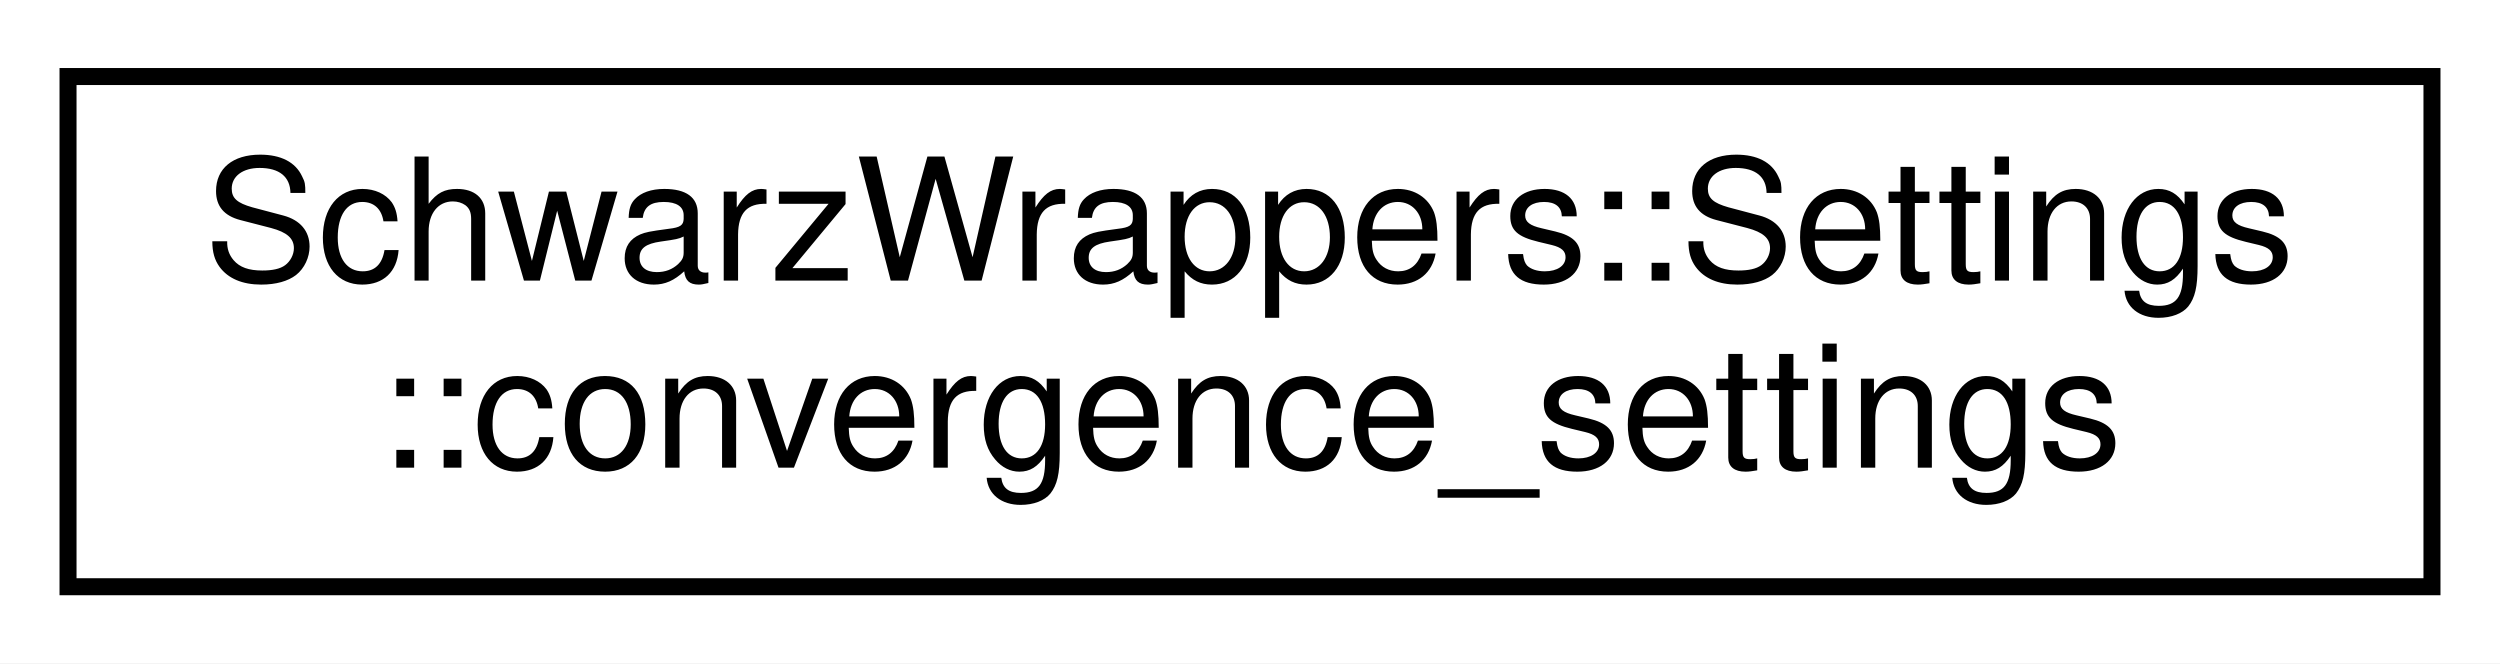
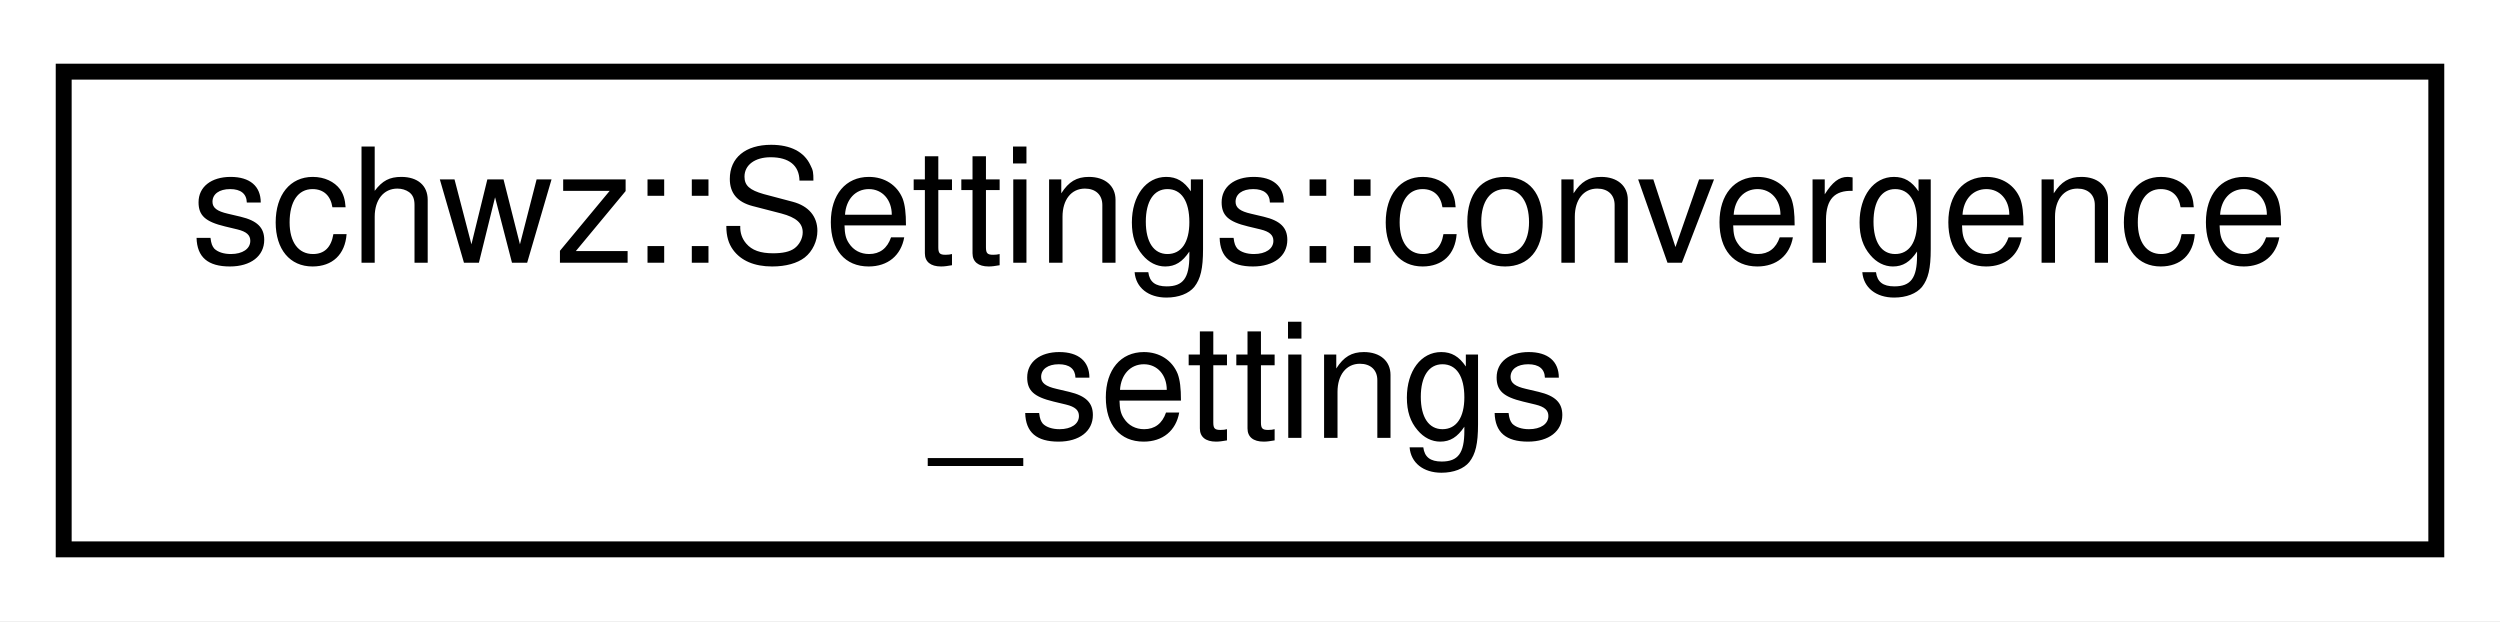
- <svg xmlns="http://www.w3.org/2000/svg" xmlns:xlink="http://www.w3.org/1999/xlink" width="147pt" height="39pt" viewBox="0.00 0.00 147.00 39.00">
+ <svg xmlns="http://www.w3.org/2000/svg" xmlns:xlink="http://www.w3.org/1999/xlink" width="157pt" height="39pt" viewBox="0.00 0.00 157.00 39.00">
  <g id="graph0" class="graph" transform="scale(1 1) rotate(0) translate(4 35)">
-     <polygon fill="#ffffff" stroke="transparent" points="-4,4 -4,-35 143,-35 143,4 -4,4" />
+     <polygon fill="#ffffff" stroke="transparent" points="-4,4 -4,-35 153,-35 153,4 -4,4" />
    <g id="node1" class="node">
      <g id="a_node1">
-         <a xlink:href="structSchwarzWrappers_1_1Settings_1_1convergence__settings.html" target="_top" xlink:title="The various convergence settings available. ">
-           <polygon fill="#ffffff" stroke="#000000" points="0,-.5 0,-30.5 139,-30.5 139,-.5 0,-.5" />
-           <text text-anchor="start" x="8" y="-18.5" font-family="Helvetica,sans-Serif" font-size="10.00" fill="#000000">SchwarzWrappers::Settings</text>
-           <text text-anchor="middle" x="69.5" y="-7.5" font-family="Helvetica,sans-Serif" font-size="10.00" fill="#000000">::convergence_settings</text>
+         <a xlink:href="structschwz_1_1Settings_1_1convergence__settings.html" target="_top" xlink:title="The various convergence settings available. ">
+           <polygon fill="#ffffff" stroke="#000000" points="0,-.5 0,-30.5 149,-30.5 149,-.5 0,-.5" />
+           <text text-anchor="start" x="8" y="-18.5" font-family="Helvetica,sans-Serif" font-size="10.00" fill="#000000">schwz::Settings::convergence</text>
+           <text text-anchor="middle" x="74.5" y="-7.5" font-family="Helvetica,sans-Serif" font-size="10.00" fill="#000000">_settings</text>
        </a>
      </g>
    </g>
  </g>
</svg>
